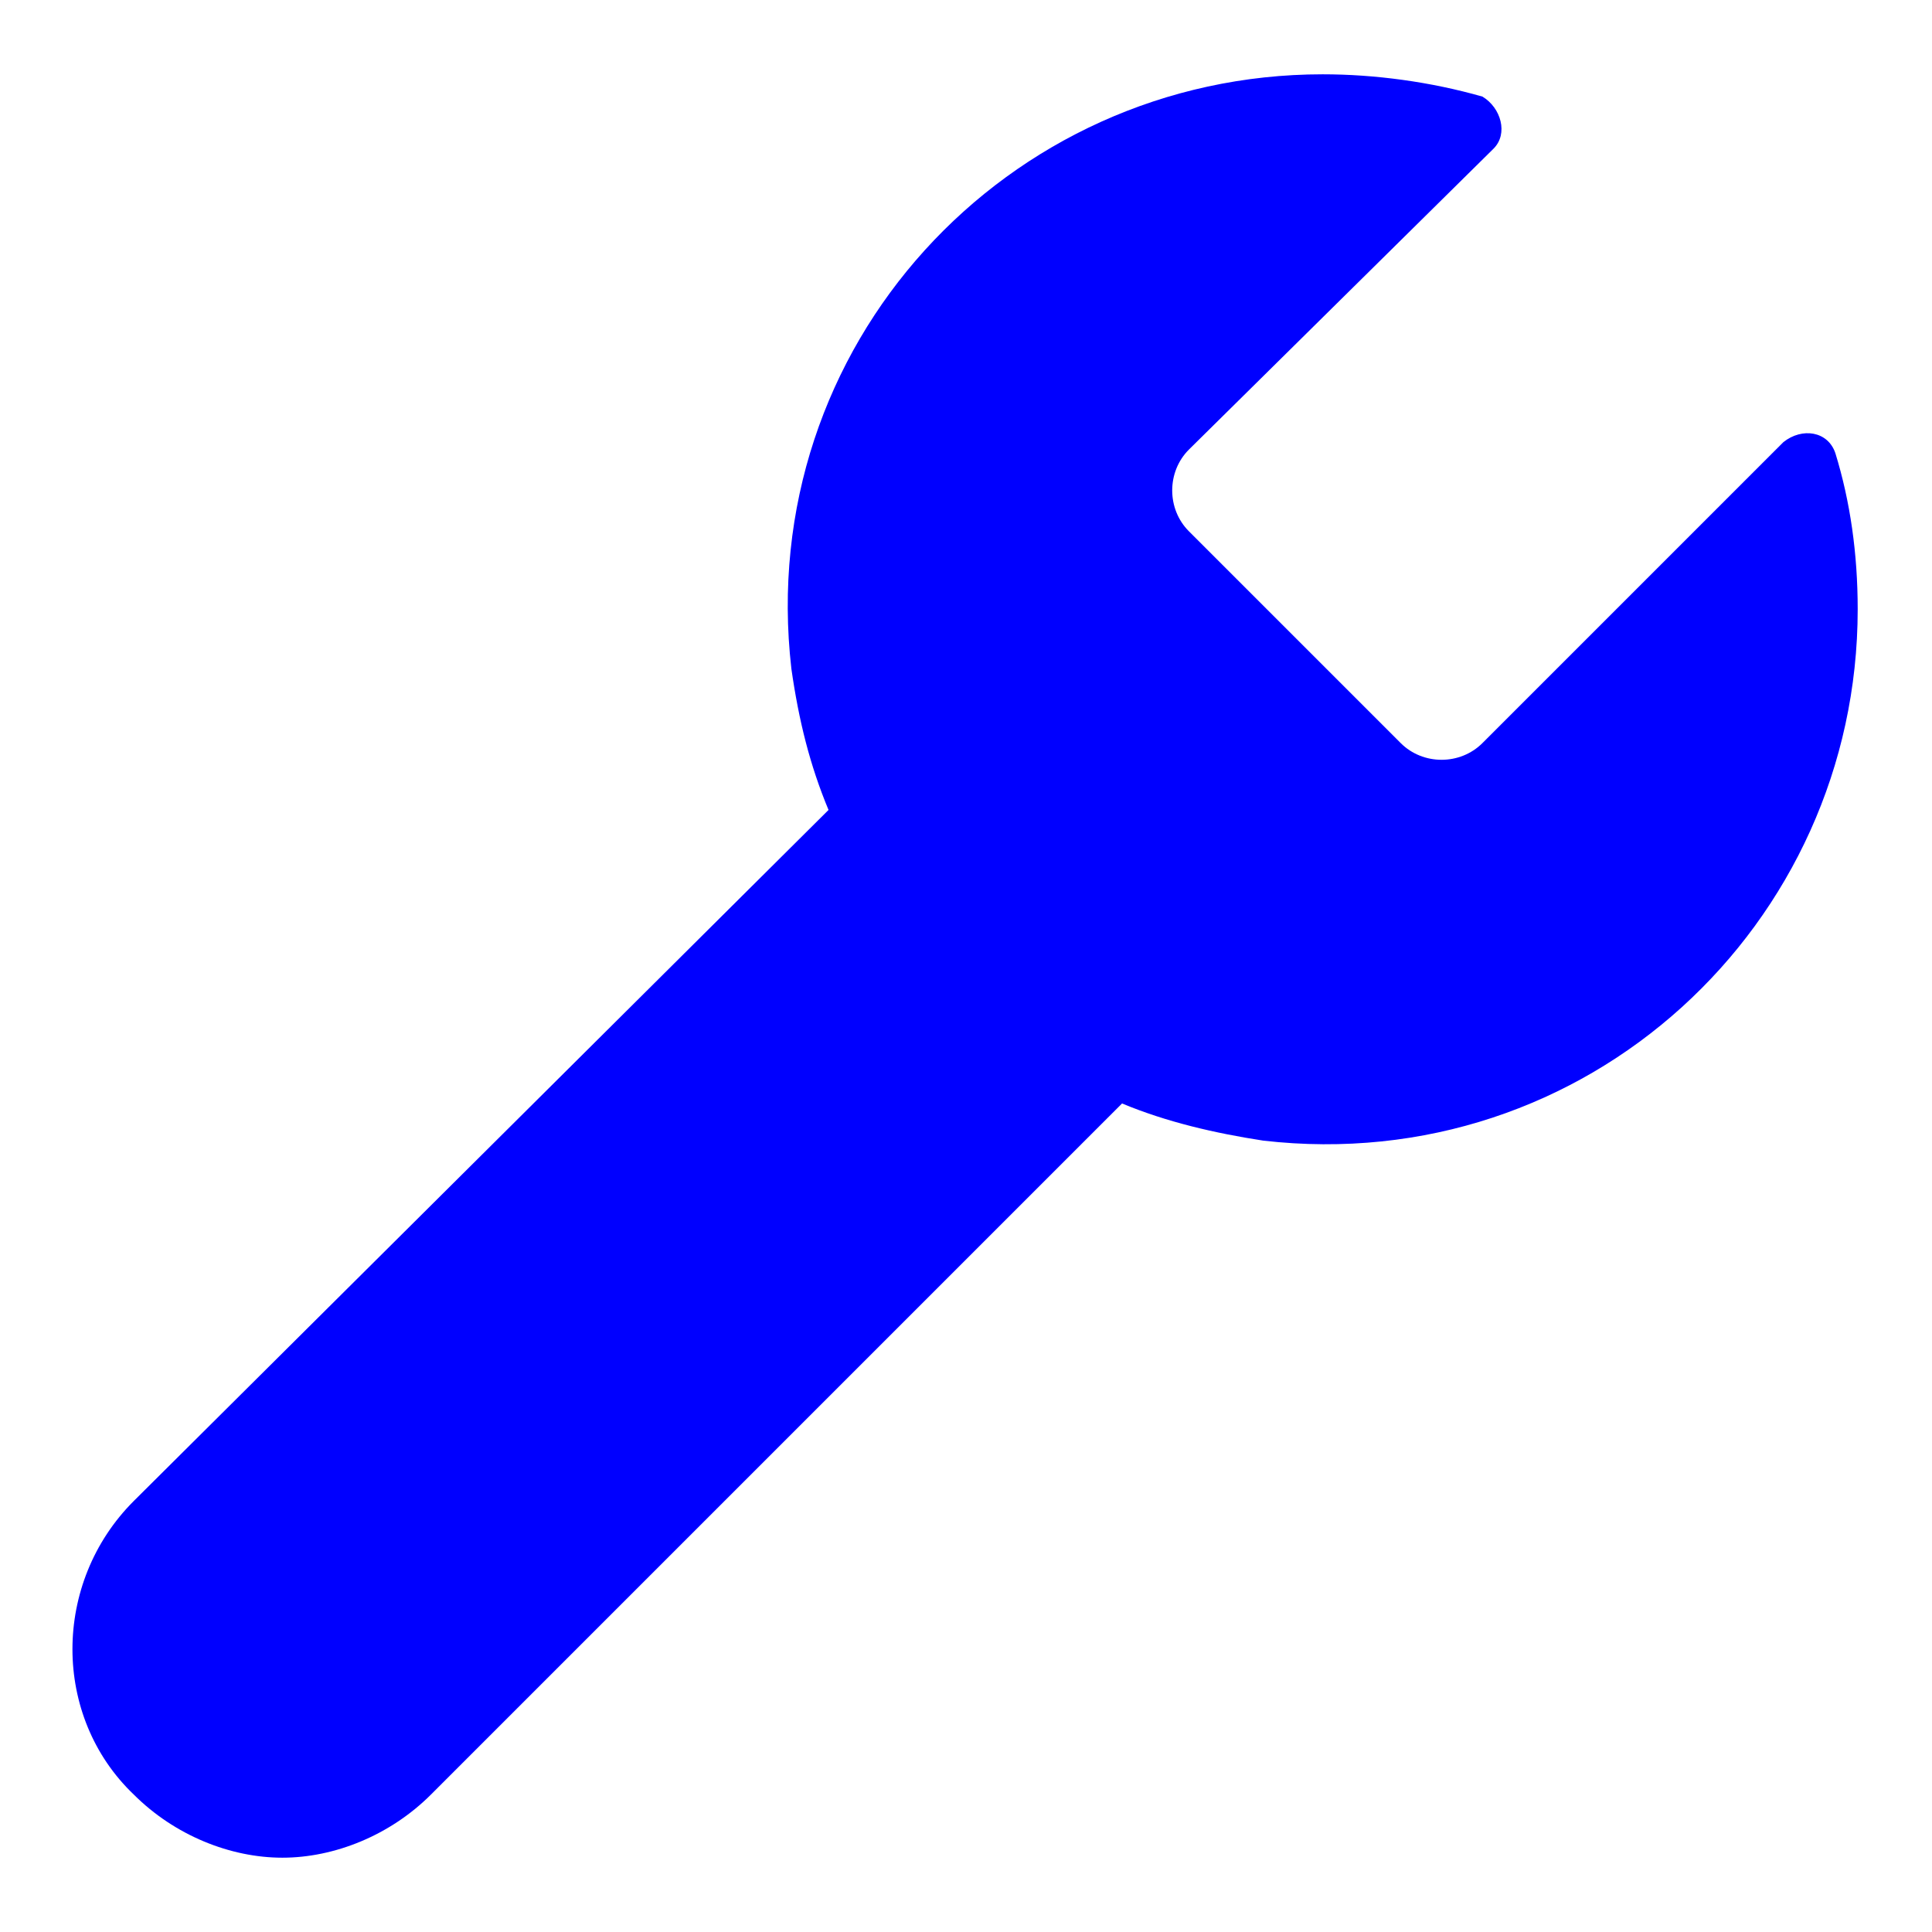
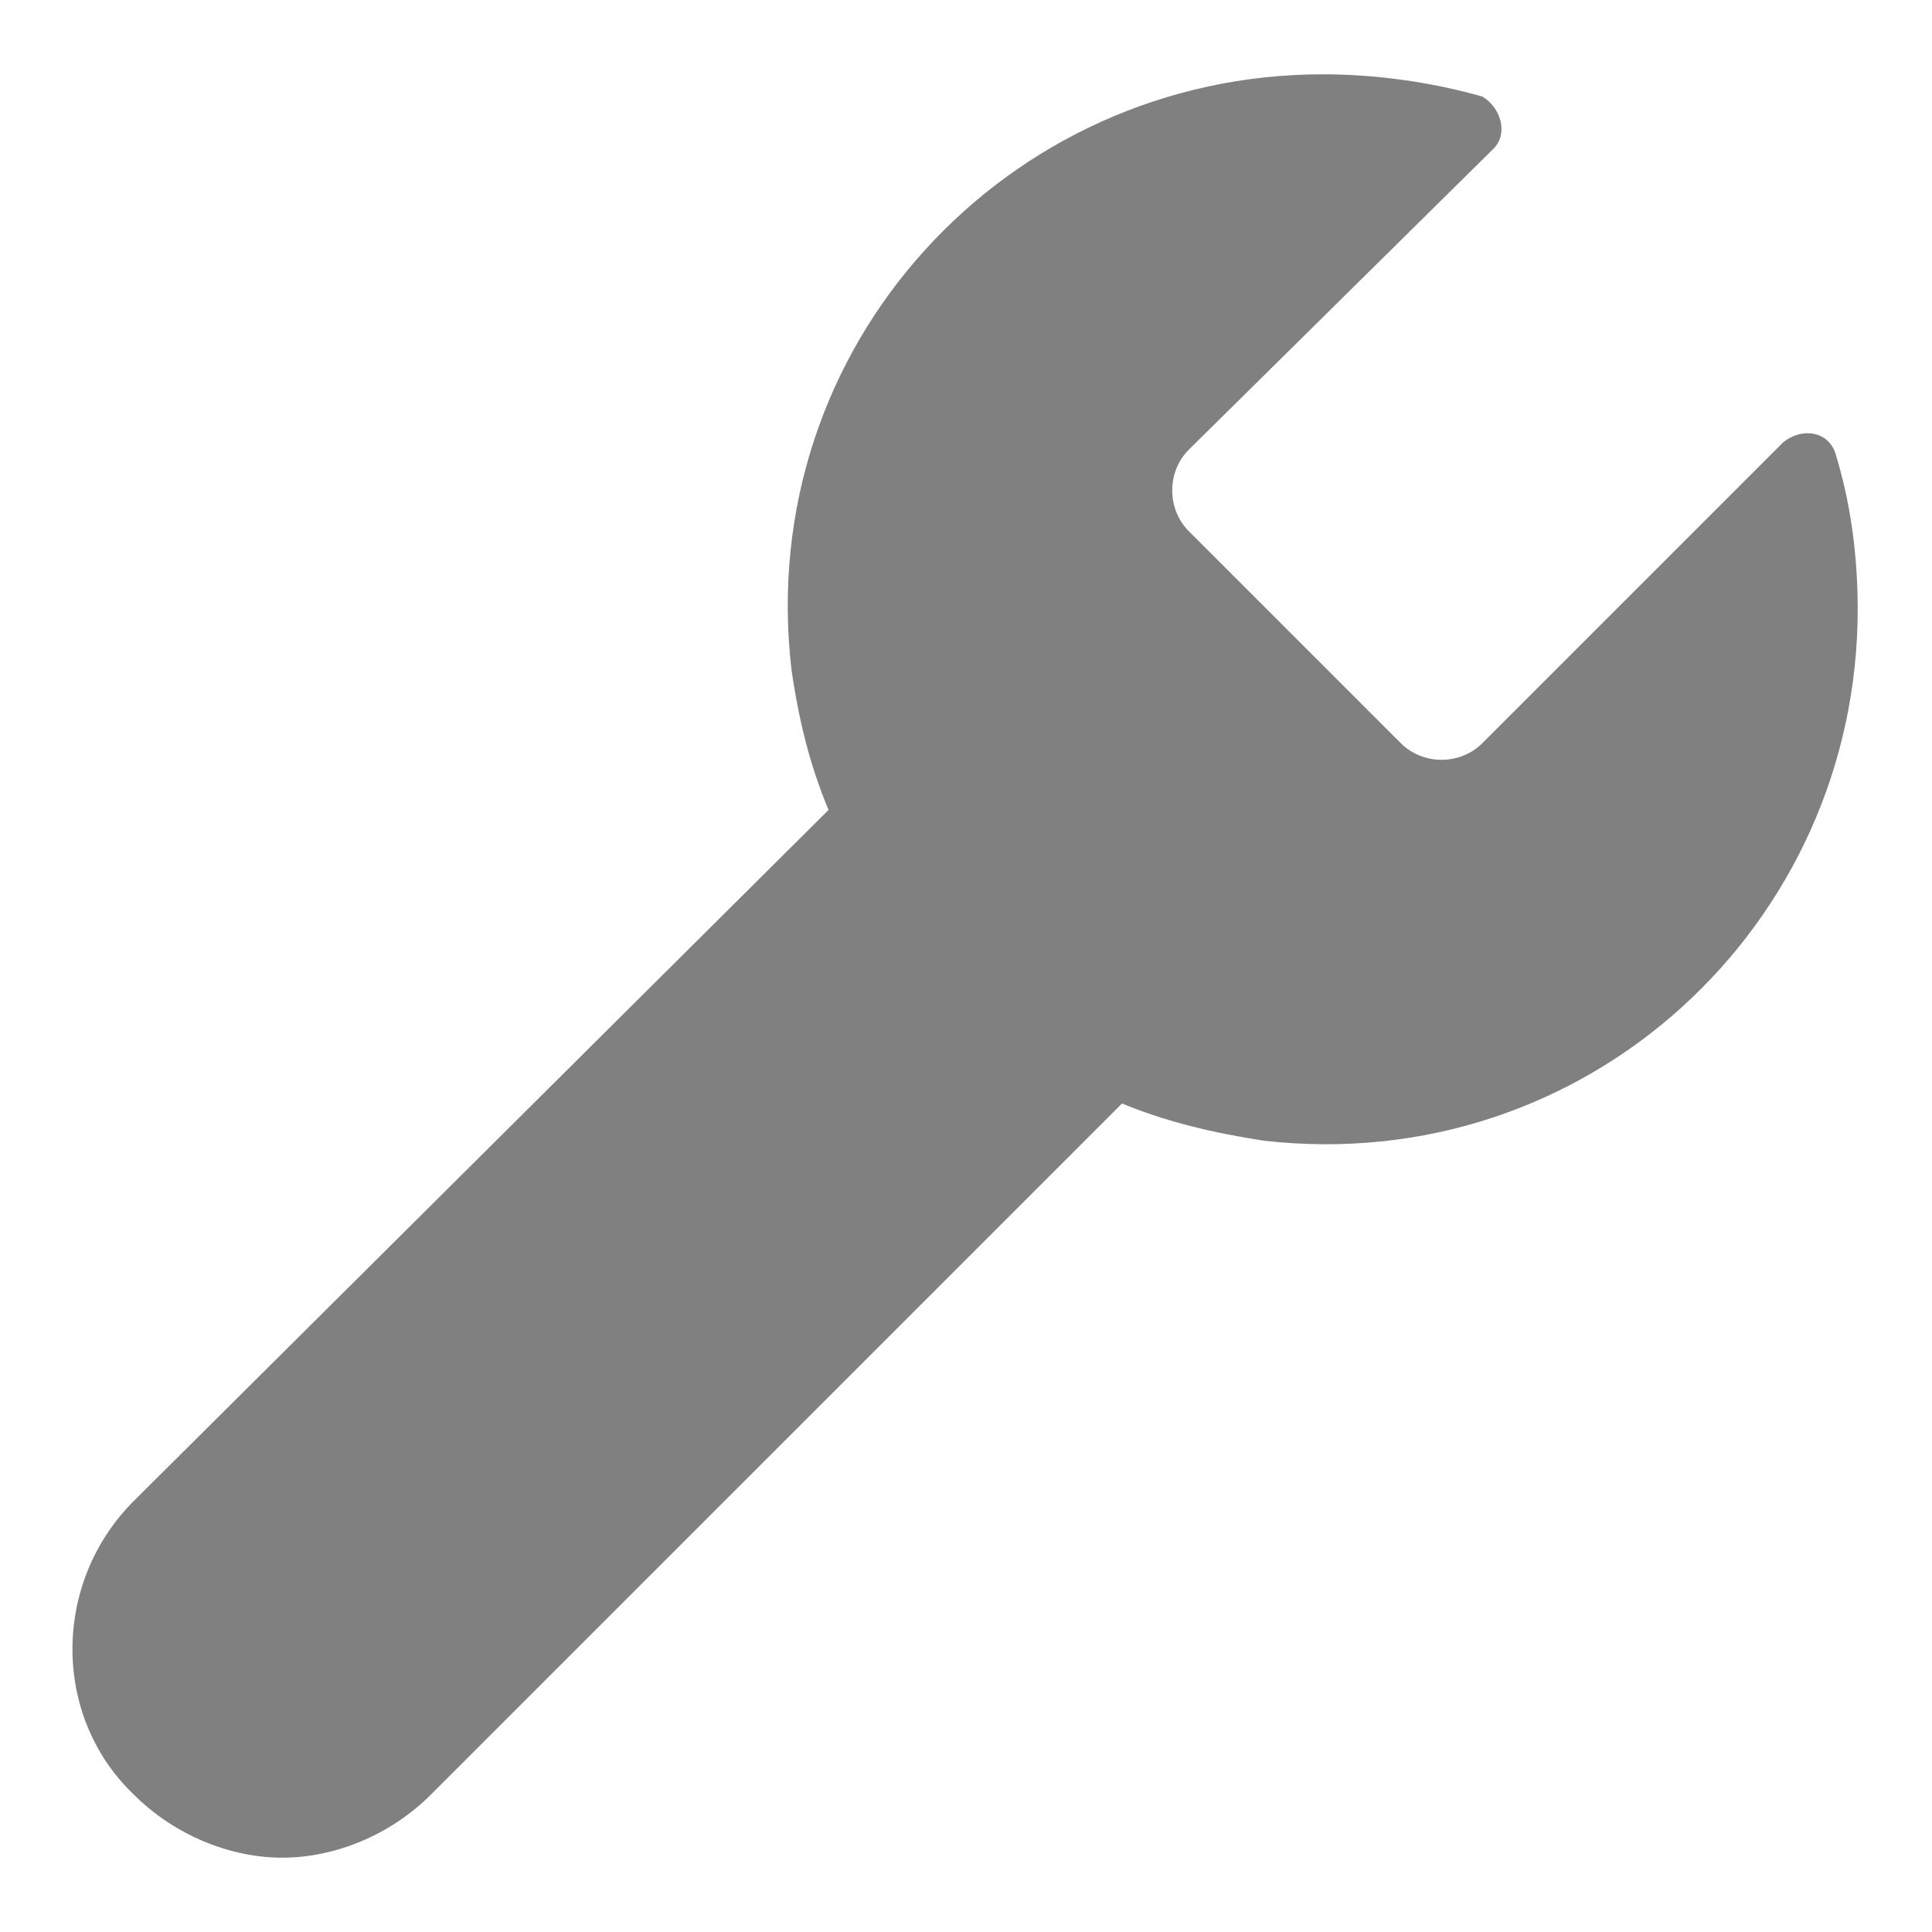
- <svg xmlns="http://www.w3.org/2000/svg" fill="blue" viewBox="0 0 52 52" enable-background="new 0 0 52 52" xml:space="preserve">
+ <svg xmlns="http://www.w3.org/2000/svg" fill="gray" viewBox="0 0 52 52" enable-background="new 0 0 52 52" xml:space="preserve">
  <g id="SVGRepo_bgCarrier" stroke-width="0" />
  <g id="SVGRepo_tracerCarrier" stroke-linecap="round" stroke-linejoin="round" />
  <g id="SVGRepo_iconCarrier">
    <path d="M49.4,12.2c-0.2-0.6-0.9-0.7-1.4-0.3L39.9,20c-0.6,0.6-1.6,0.6-2.2,0L32,14.3c-0.6-0.6-0.6-1.6,0-2.2L40.2,4 c0.4-0.4,0.2-1.1-0.3-1.4C38.5,2.2,37,2,35.6,2c-8.5,0-15.3,7.3-14.3,16c0.2,1.4,0.5,2.6,1,3.8L3.6,40.4c-2.2,2.2-2.2,5.8,0,7.9 c1.1,1.1,2.6,1.7,4,1.7s2.9-0.6,4-1.7l18.6-18.6c1.2,0.5,2.5,0.8,3.8,1c8.7,1,16-5.8,16-14.3C50,14.9,49.8,13.5,49.4,12.2z" />
  </g>
</svg>
